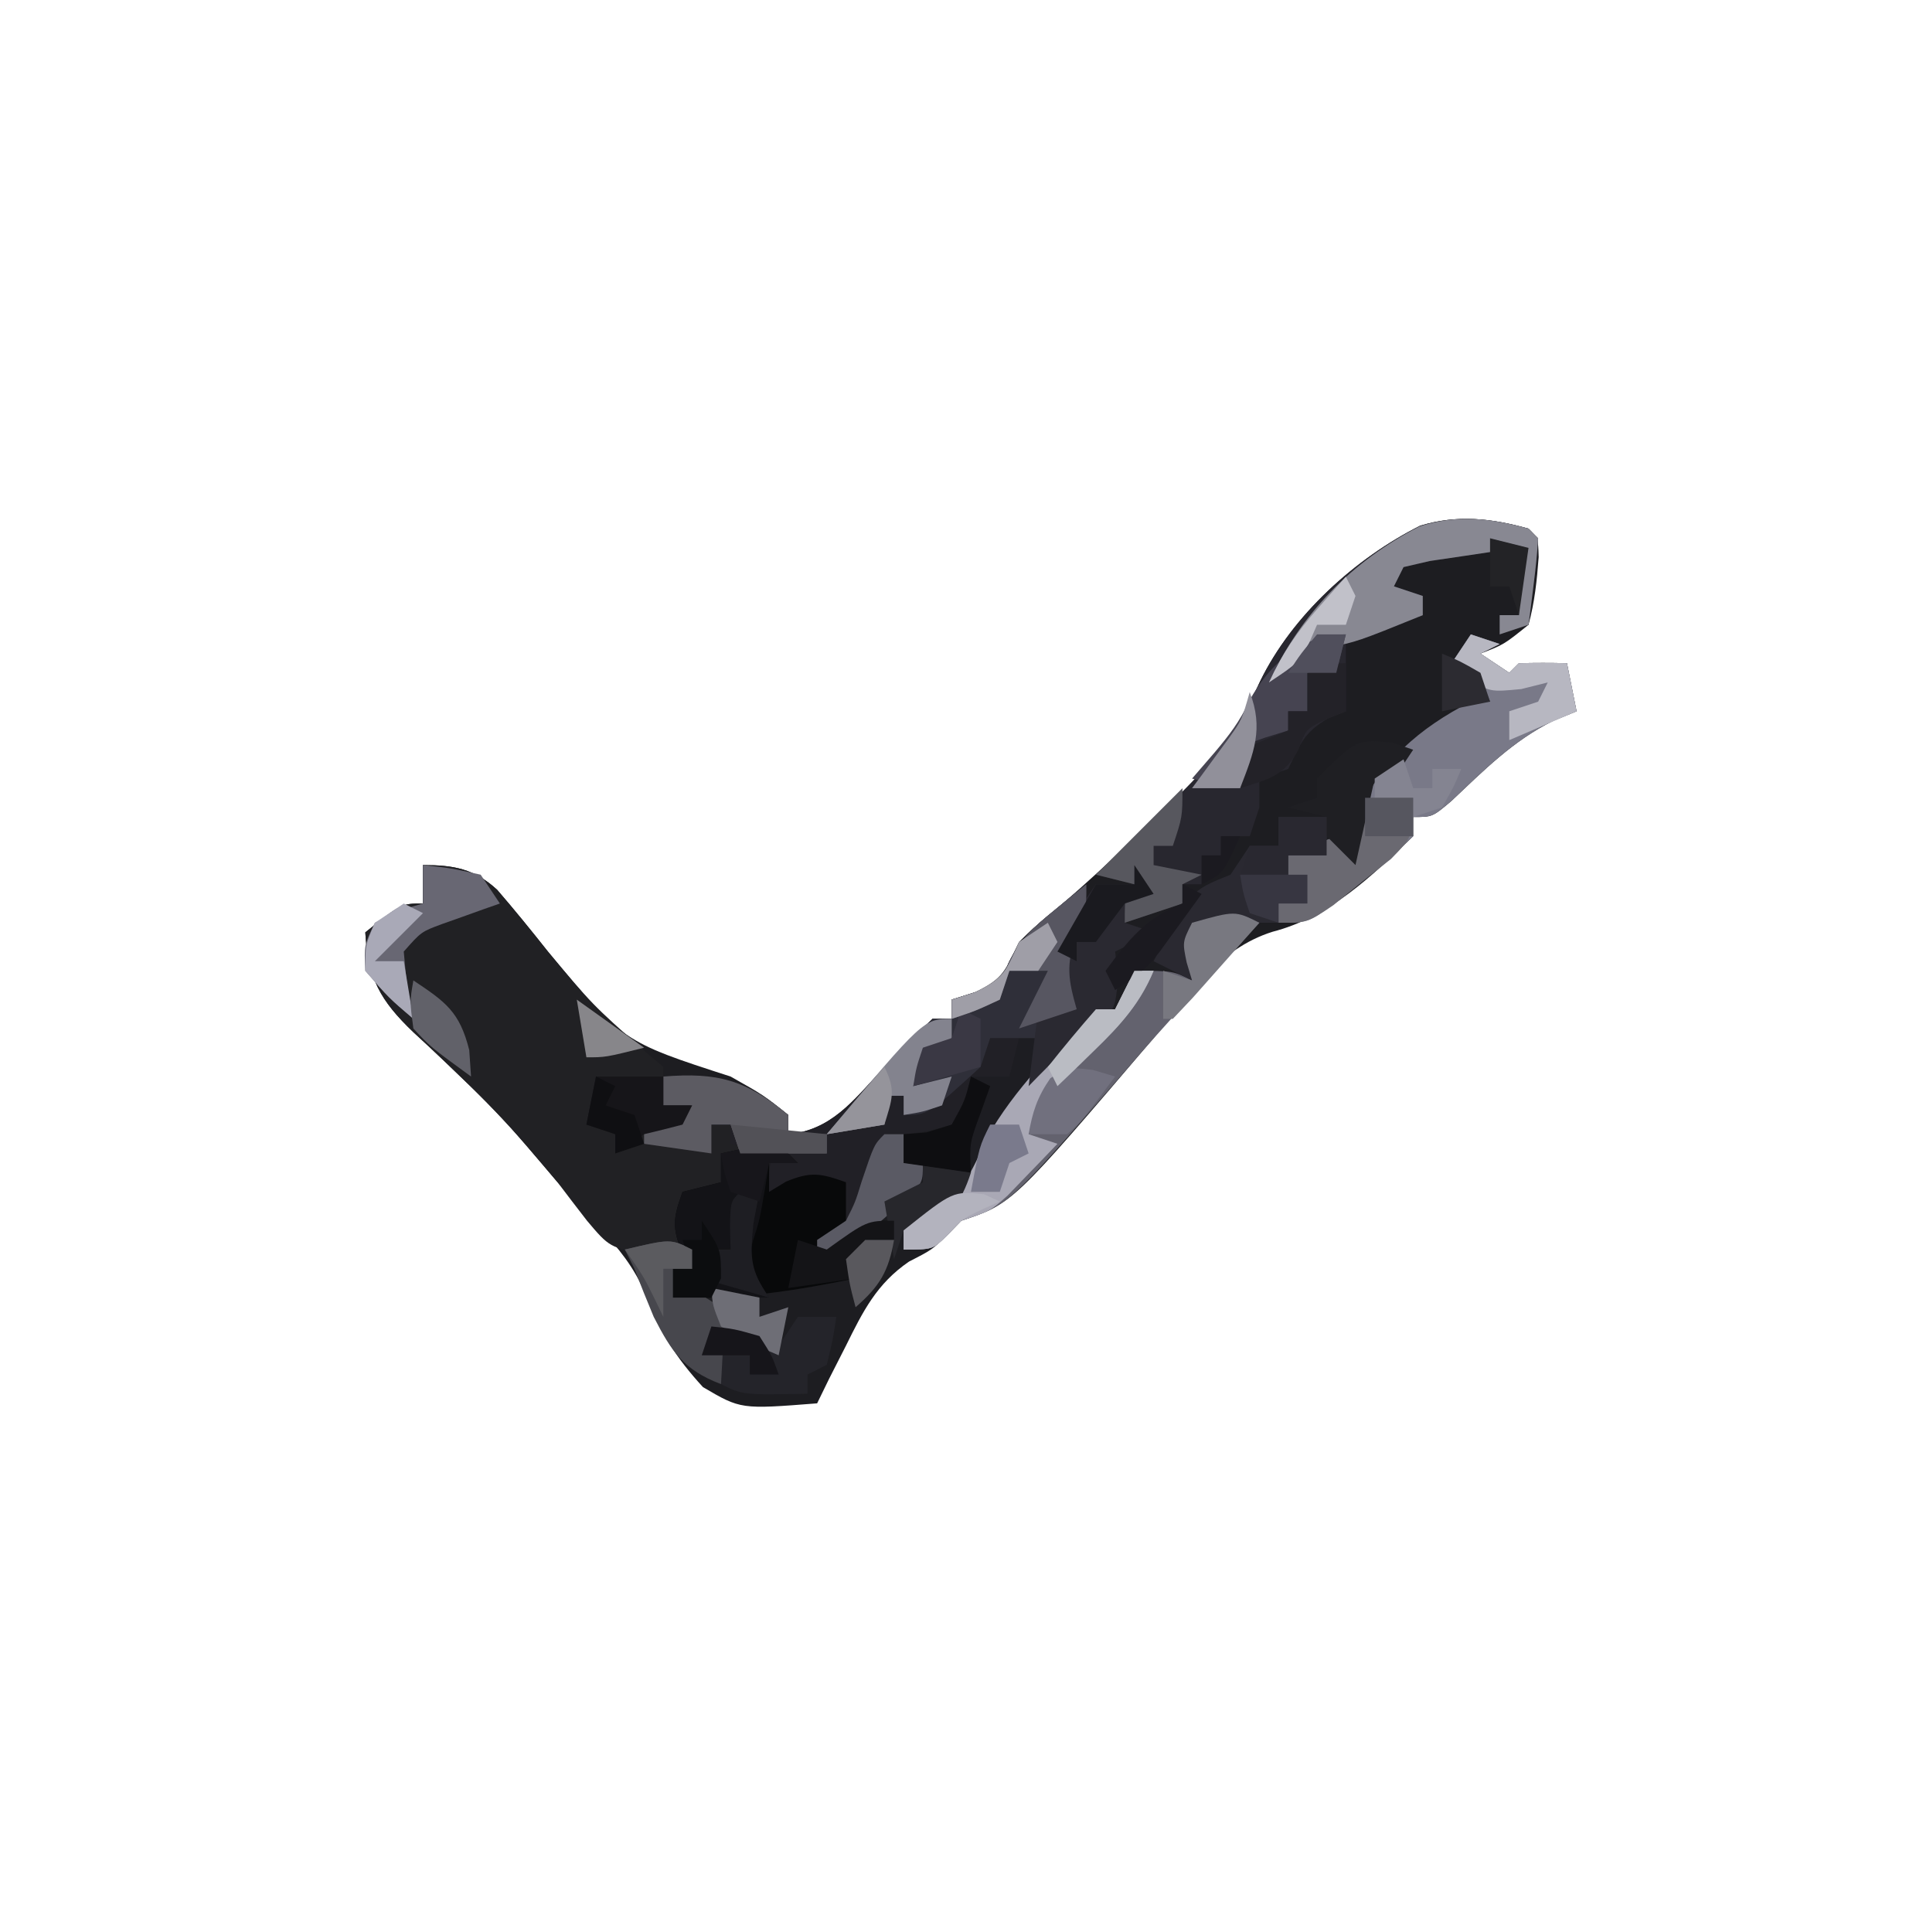
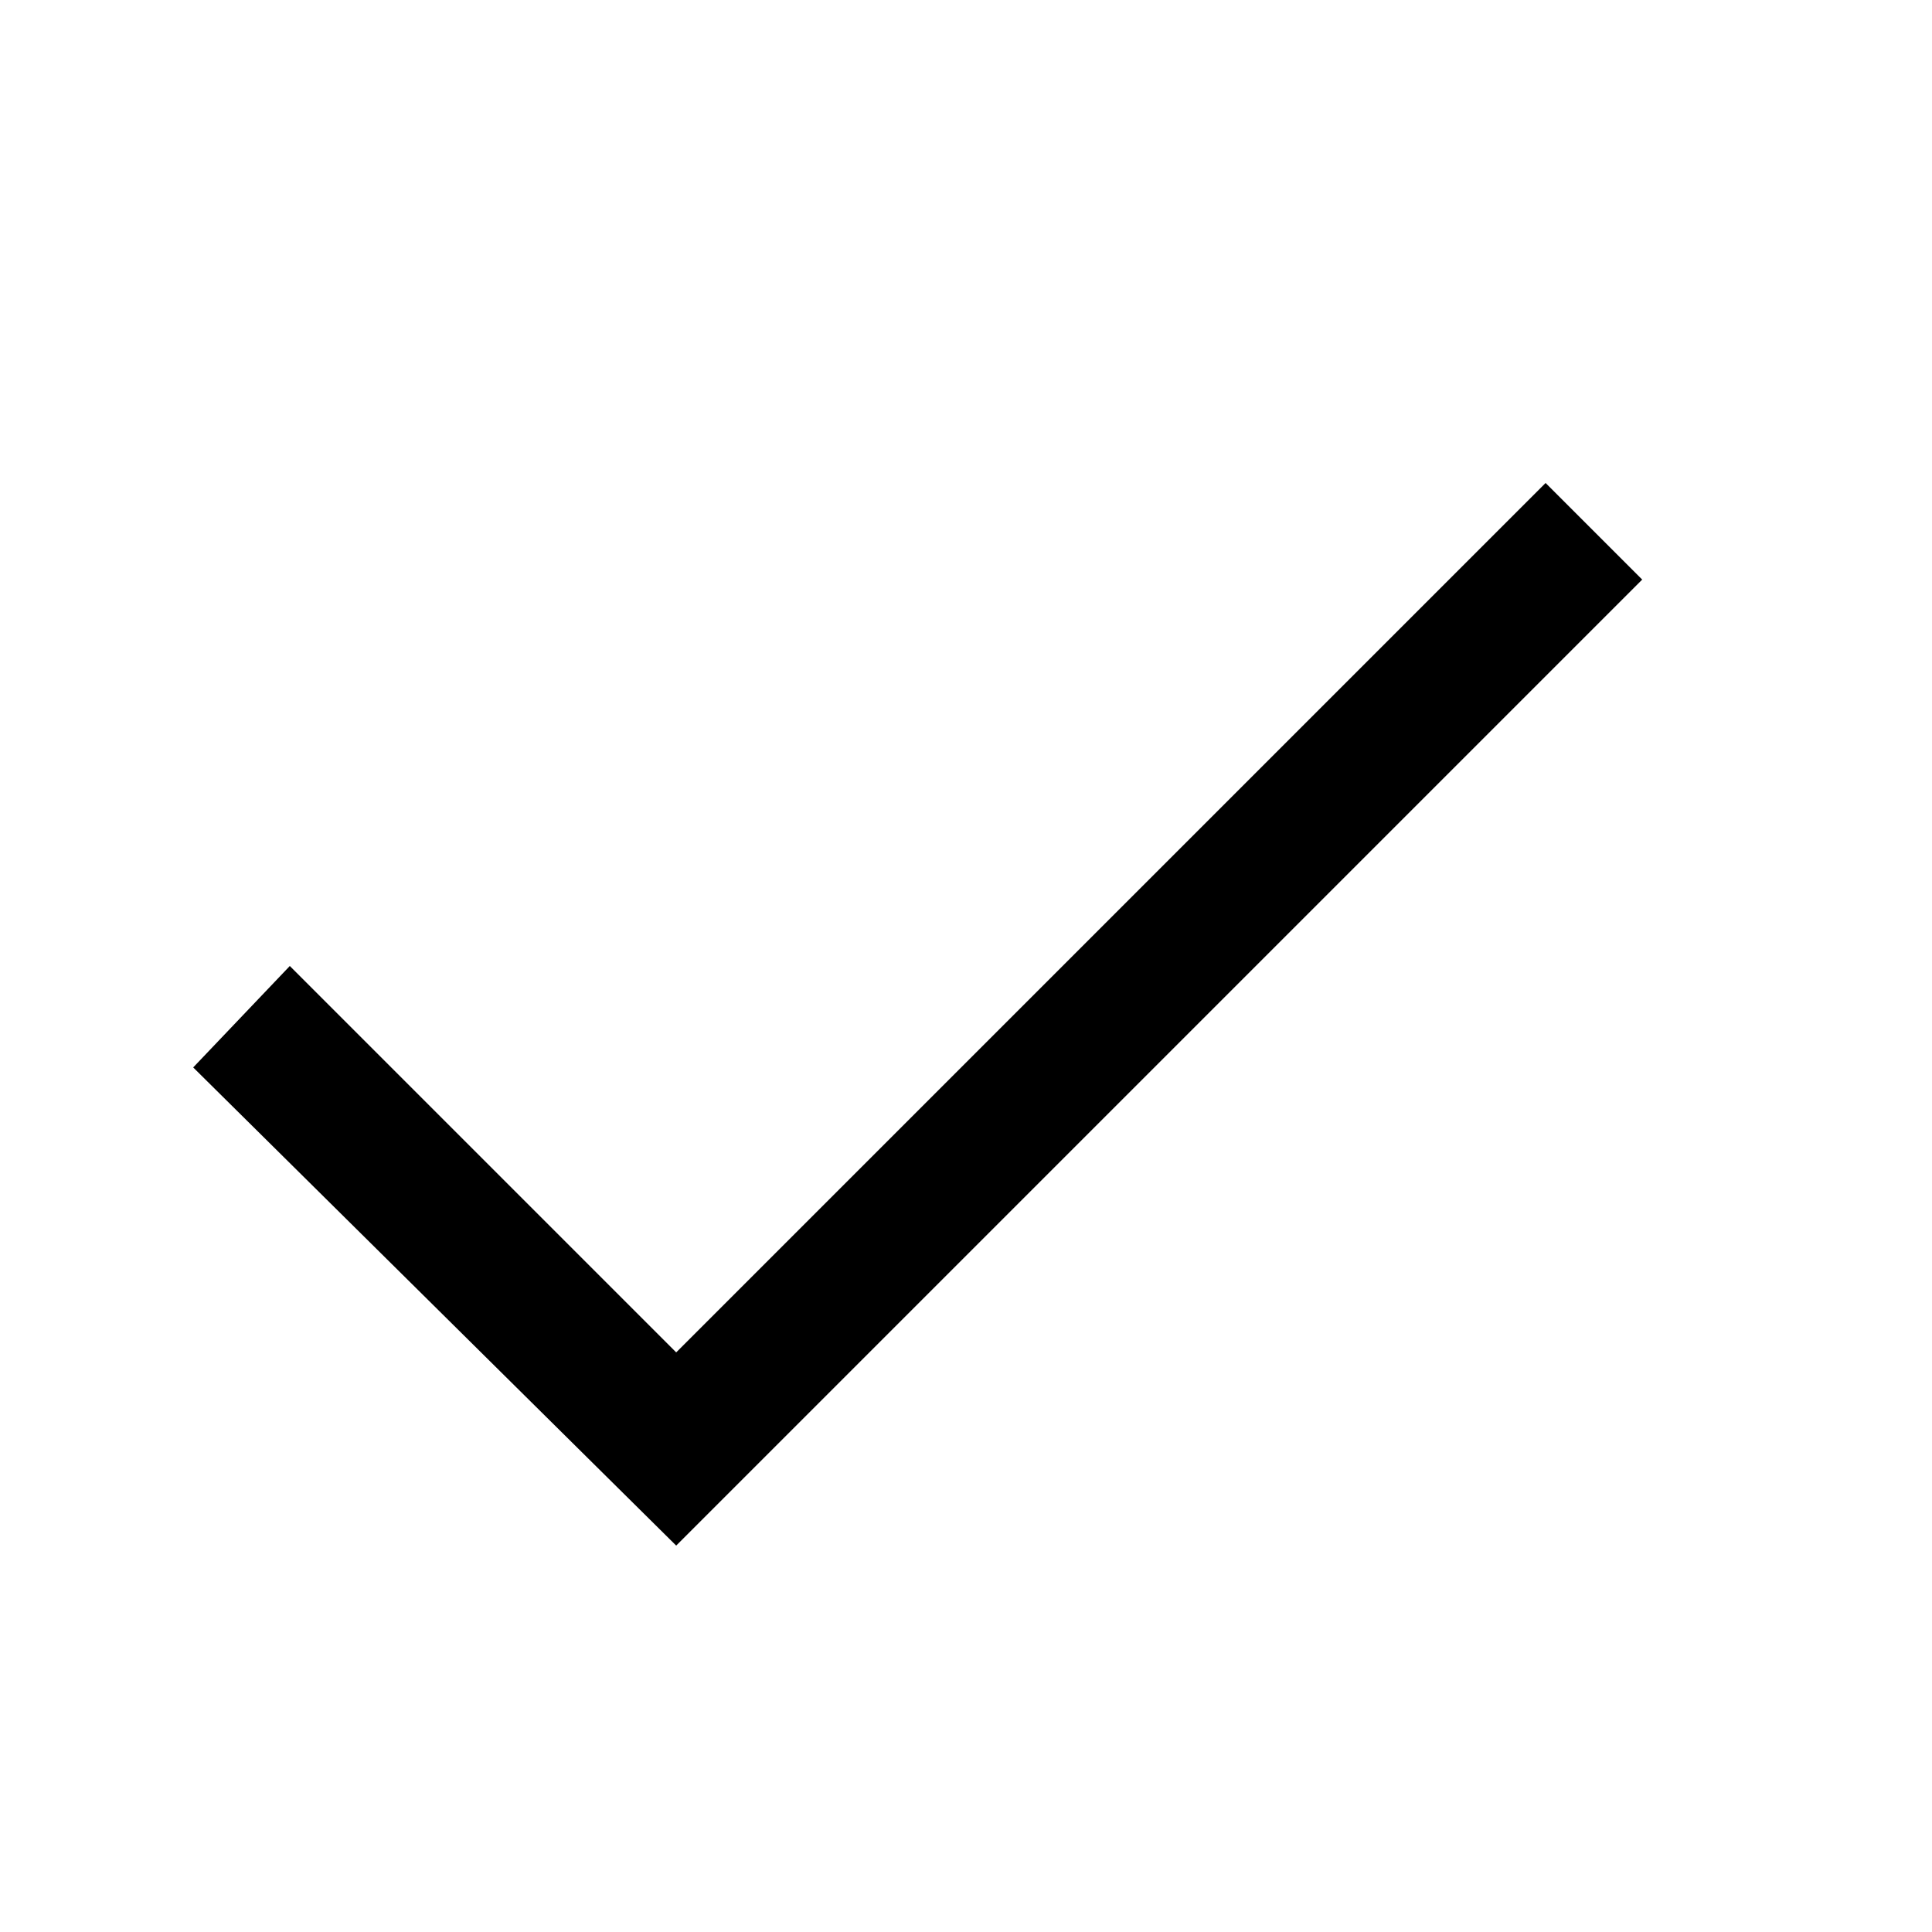
- <svg xmlns="http://www.w3.org/2000/svg" version="1.1" width="200" height="201">
-   <path d="M0 0 C1 1 1 1 1.055 2.961 C0.873 5.404 0.644 7.633 0 10 C-2.562 12.062 -2.562 12.062 -5 13 C-4.01 13.66 -3.02 14.32 -2 15 C-1.67 14.67 -1.34 14.34 -1 14 C0.666 13.959 2.334 13.957 4 14 C4.495 16.475 4.495 16.475 5 19 C4.196 19.33 3.391 19.66 2.562 20 C-1.588 22.031 -4.714 25.21 -8.047 28.355 C-10 30 -10 30 -12 30 C-12 30.66 -12 31.32 -12 32 C-16.332 36.199 -20.722 40.411 -26.625 41.938 C-32.29 43.721 -35.309 48.523 -39 53 C-53.677 70.226 -53.677 70.226 -59 72 C-59.454 72.454 -59.907 72.907 -60.375 73.375 C-62 75 -62 75 -64.438 76.25 C-67.798 78.545 -69.244 81.444 -71 85 C-71.578 86.134 -72.155 87.269 -72.75 88.438 C-73.369 89.706 -73.369 89.706 -74 91 C-81.939 91.623 -81.939 91.623 -85.875 89.312 C-88.64 86.304 -90.479 83.462 -91.852 79.609 C-93.111 76.747 -94.563 74.971 -96.688 72.688 C-97.408 71.904 -98.129 71.12 -98.871 70.312 C-99.574 69.549 -100.276 68.786 -101 68 C-102.087 66.732 -103.17 65.461 -104.25 64.188 C-106.415 61.675 -108.672 59.329 -111.07 57.043 C-111.614 56.52 -112.158 55.997 -112.718 55.458 C-113.801 54.423 -114.895 53.399 -116.001 52.387 C-119.447 49.088 -120.731 46.775 -121 42 C-117.25 39 -117.25 39 -115 39 C-115 37.68 -115 36.36 -115 35 C-111.801 35 -109.687 35.371 -107.289 37.566 C-105.469 39.67 -103.728 41.82 -102 44 C-94.255 53.361 -94.255 53.361 -83 57 C-79.562 58.938 -79.562 58.938 -77 61 C-77 61.66 -77 62.32 -77 63 C-72.561 62.59 -70.245 59.511 -67.375 56.438 C-65.619 54.573 -63.846 52.779 -62 51 C-61.34 51 -60.68 51 -60 51 C-60 50.34 -60 49.68 -60 49 C-59.216 48.752 -58.432 48.505 -57.625 48.25 C-54.513 46.768 -54.466 45.966 -53 43 C-51.547 41.57 -51.547 41.57 -49.75 40.125 C-45.595 36.589 -41.65 32.875 -37.75 29.062 C-37.148 28.49 -36.545 27.917 -35.925 27.327 C-32.322 23.773 -30.017 20.452 -27.913 15.859 C-24.554 9.019 -18.036 3.089 -11.281 -0.301 C-7.429 -1.482 -3.844 -1.081 0 0 Z " fill="#1D1D21" transform="translate(159,55)" />
-   <path d="M0 0 C3.199 0 5.313 0.371 7.711 2.566 C9.531 4.67 11.272 6.82 13 9 C17.598 14.503 17.598 14.503 22.938 19.25 C23.958 20.116 23.958 20.116 25 21 C25 22.32 25 23.64 25 25 C25.99 25 26.98 25 28 25 C27.67 25.66 27.34 26.32 27 27 C24.938 27.625 24.938 27.625 23 28 C24.98 28.33 26.96 28.66 29 29 C29.495 27.515 29.495 27.515 30 26 C31.32 26.33 32.64 26.66 34 27 C33.34 27 32.68 27 32 27 C32.495 27.99 32.495 27.99 33 29 C34.65 29 36.3 29 38 29 C38.495 29.99 38.495 29.99 39 31 C38.01 31 37.02 31 36 31 C36 31.99 36 32.98 36 34 C36.578 33.649 37.155 33.299 37.75 32.938 C40.358 31.851 41.394 32.069 44 33 C44 34.65 44 36.3 44 38 C43.01 38.33 42.02 38.66 41 39 C41.99 39 42.98 39 44 39 C44.66 38.34 45.32 37.68 46 37 C46.99 37 47.98 37 49 37 C49 37.66 49 38.32 49 39 C47.68 39.66 46.36 40.32 45 41 C45 41.66 45 42.32 45 43 C38.57 44.324 32.571 45.248 26 45 C26 44.01 26 43.02 26 42 C26.66 42 27.32 42 28 42 C27.34 41.34 26.68 40.68 26 40 C24.639 40.155 24.639 40.155 23.25 40.312 C19.573 39.959 19.315 39.675 17.062 37 C16.033 35.674 15.012 34.34 14 33 C12.972 31.759 11.93 30.531 10.875 29.312 C10.303 28.651 9.73 27.99 9.141 27.309 C7.445 25.479 5.725 23.754 3.922 22.035 C3.108 21.252 3.108 21.252 2.278 20.454 C1.196 19.42 0.103 18.398 -1 17.388 C-4.447 14.088 -5.731 11.776 -6 7 C-2.25 4 -2.25 4 0 4 C0 2.68 0 1.36 0 0 Z " fill="#212124" transform="translate(44,90)" />
-   <path d="M0 0 C0 3 0 3 -1.062 5.375 C-2.141 8.395 -1.868 9.962 -1 13 C-2.32 13 -3.64 13 -5 13 C-5 13.99 -5 14.98 -5 16 C-5.99 16.495 -5.99 16.495 -7 17 C-7.495 18.485 -7.495 18.485 -8 20 C-8.959 20.217 -8.959 20.217 -9.938 20.438 C-10.618 20.623 -11.299 20.809 -12 21 C-12.309 21.66 -12.619 22.32 -12.938 23 C-13.463 23.99 -13.463 23.99 -14 25 C-16.625 25.75 -16.625 25.75 -19 26 C-19 26.99 -19 27.98 -19 29 C-18.34 29 -17.68 29 -17 29 C-17 31 -17 31 -18.645 32.691 C-19.718 33.618 -19.718 33.618 -20.812 34.562 C-21.874 35.493 -21.874 35.493 -22.957 36.441 C-25 38 -25 38 -28 39 C-28 38.34 -28 37.68 -28 37 C-27.01 36.505 -27.01 36.505 -26 36 C-26 34.35 -26 32.7 -26 31 C-28.31 31.33 -30.62 31.66 -33 32 C-33 29 -33 29 -32 28 C-33.65 27.67 -35.3 27.34 -37 27 C-37 26.34 -37 25.68 -37 25 C-37.66 25 -38.32 25 -39 25 C-39 25.99 -39 26.98 -39 28 C-41.31 27.67 -43.62 27.34 -46 27 C-46 26.01 -46 25.02 -46 24 C-44.35 23.67 -42.7 23.34 -41 23 C-41.99 23 -42.98 23 -44 23 C-44 22.01 -44 21.02 -44 20 C-38.328 19.546 -35.402 20.349 -31 24 C-31 24.66 -31 25.32 -31 26 C-26.561 25.59 -24.245 22.511 -21.375 19.438 C-19.619 17.573 -17.846 15.779 -16 14 C-15.34 14 -14.68 14 -14 14 C-14 13.34 -14 12.68 -14 12 C-13.216 11.752 -12.432 11.505 -11.625 11.25 C-8.901 10.283 -8.901 10.283 -8.062 8.125 C-6.838 5.675 -5.487 4.471 -3.375 2.75 C-2.743 2.229 -2.112 1.708 -1.461 1.172 C-0.738 0.592 -0.738 0.592 0 0 Z " fill="#212026" transform="translate(113,92)" />
-   <path d="M0 0 C0.495 0.495 0.495 0.495 1 1 C0.911 2.525 0.755 4.047 0.562 5.562 C0.461 6.389 0.359 7.215 0.254 8.066 C0.17 8.704 0.086 9.343 0 10 C-0.99 10.33 -1.98 10.66 -3 11 C-3 10.34 -3 9.68 -3 9 C-2.34 9 -1.68 9 -1 9 C-1 6.69 -1 4.38 -1 2 C-2.981 2.281 -4.96 2.575 -6.938 2.875 C-8.04 3.037 -9.142 3.2 -10.277 3.367 C-11.176 3.576 -12.074 3.785 -13 4 C-13.33 4.66 -13.66 5.32 -14 6 C-12.515 6.495 -12.515 6.495 -11 7 C-11 7.66 -11 8.32 -11 9 C-13.652 10.075 -16.284 11.095 -19 12 C-19 14.31 -19 16.62 -19 19 C-19.619 19.247 -20.238 19.495 -20.875 19.75 C-23.387 21.228 -23.761 22.44 -25 25 C-25.99 25.33 -26.98 25.66 -28 26 C-28 26.99 -28 27.98 -28 29 C-28.33 29.99 -28.66 30.98 -29 32 C-29.99 32 -30.98 32 -32 32 C-32 32.66 -32 33.32 -32 34 C-32.66 34 -33.32 34 -34 34 C-34 34.99 -34 35.98 -34 37 C-34.66 37 -35.32 37 -36 37 C-36 37.66 -36 38.32 -36 39 C-37.98 39.66 -39.96 40.32 -42 41 C-42 38 -42 38 -41 37 C-42.32 36.67 -43.64 36.34 -45 36 C-44.597 35.618 -44.194 35.236 -43.778 34.842 C-41.925 33.072 -40.087 31.286 -38.25 29.5 C-37.616 28.899 -36.982 28.299 -36.328 27.68 C-32.566 23.996 -30.069 20.632 -27.895 15.843 C-24.575 9.007 -18.014 3.077 -11.281 -0.301 C-7.429 -1.482 -3.844 -1.081 0 0 Z " fill="#28272F" transform="translate(159,55)" />
-   <path d="M0 0 C-0.713 0.773 -1.426 1.547 -2.16 2.344 C-3.128 3.396 -4.095 4.448 -5.062 5.5 C-5.568 6.05 -6.074 6.601 -6.595 7.167 C-9.298 10.116 -11.961 13.086 -14.562 16.125 C-26.066 29.355 -26.066 29.355 -31 31 C-31.495 31.516 -31.99 32.031 -32.5 32.562 C-34 34 -34 34 -37 34 C-37 33.34 -37 32.68 -37 32 C-36.093 31.464 -35.185 30.927 -34.25 30.375 C-30.945 28.286 -29.914 25.938 -28.336 22.371 C-25.498 17.335 -21.177 12.959 -17 9 C-16.34 9 -15.68 9 -15 9 C-14.34 7.68 -13.68 6.36 -13 5 C-9 5 -9 5 -7 6 C-7.186 5.381 -7.371 4.763 -7.562 4.125 C-8 2 -8 2 -7 0 C-2.525 -1.262 -2.525 -1.262 0 0 Z " fill="#63626E" transform="translate(131,96)" />
-   <path d="M0 0 C0.66 0.66 1.32 1.32 2 2 C1.01 2 0.02 2 -1 2 C-1 2.99 -1 3.98 -1 5 C-0.422 4.649 0.155 4.299 0.75 3.938 C3.358 2.851 4.394 3.069 7 4 C7 5.65 7 7.3 7 9 C6.01 9.33 5.02 9.66 4 10 C4.99 10 5.98 10 7 10 C7.66 9.34 8.32 8.68 9 8 C9.99 8 10.98 8 12 8 C12 8.66 12 9.32 12 10 C10.02 10.99 10.02 10.99 8 12 C8 12.66 8 13.32 8 14 C1.57 15.324 -4.429 16.248 -11 16 C-11 15.01 -11 14.02 -11 13 C-10.34 13 -9.68 13 -9 13 C-9.351 12.422 -9.701 11.845 -10.062 11.25 C-11.149 8.642 -10.931 7.606 -10 5 C-8.68 4.67 -7.36 4.34 -6 4 C-6 3.01 -6 2.02 -6 1 C-3.125 0.375 -3.125 0.375 0 0 Z " fill="#08090A" transform="translate(81,119)" />
-   <path d="M0 0 C0.99 0.33 1.98 0.66 3 1 C2.01 1.495 2.01 1.495 1 2 C1.99 2.66 2.98 3.32 4 4 C4.33 3.67 4.66 3.34 5 3 C6.666 2.959 8.334 2.957 10 3 C10.33 4.65 10.66 6.3 11 8 C10.196 8.33 9.391 8.66 8.562 9 C4.412 11.031 1.286 14.21 -2.047 17.355 C-4 19 -4 19 -6 19 C-6 19.66 -6 20.32 -6 21 C-7.71 22.609 -9.494 24.139 -11.312 25.625 C-12.299 26.442 -13.285 27.26 -14.301 28.102 C-17 30 -17 30 -20 30 C-20 29.34 -20 28.68 -20 28 C-19.01 28 -18.02 28 -17 28 C-17.66 27.67 -18.32 27.34 -19 27 C-19 25.68 -19 24.36 -19 23 C-17.35 22.34 -15.7 21.68 -14 21 C-13.67 21.33 -13.34 21.66 -13 22 C-12.608 20.948 -12.216 19.896 -11.812 18.812 C-9.408 13.225 -5.367 9.756 0 7 C0.66 7 1.32 7 2 7 C1.041 4.669 1.041 4.669 -2 3 C-1.34 2.01 -0.68 1.02 0 0 Z " fill="#797988" transform="translate(153,66)" />
-   <path d="M0 0 C0.66 0.99 1.32 1.98 2 3 C1.01 3 0.02 3 -1 3 C-1 3.99 -1 4.98 -1 6 C-0.01 6.33 0.98 6.66 2 7 C0.02 7.99 0.02 7.99 -2 9 C-1.897 9.908 -1.794 10.815 -1.688 11.75 C-2 15 -2 15 -4.262 16.898 C-5.617 17.939 -5.617 17.939 -7 19 C-11.486 23.979 -15.062 28.977 -18 35 C-21.3 38 -21.3 38 -24 38 C-24.33 38.99 -24.66 39.98 -25 41 C-25.33 39.02 -25.66 37.04 -26 35 C-24.68 34.34 -23.36 33.68 -22 33 C-22 32.34 -22 31.68 -22 31 C-22.66 31 -23.32 31 -24 31 C-24 30.01 -24 29.02 -24 28 C-23.216 27.938 -22.433 27.876 -21.625 27.812 C-20.759 27.544 -19.892 27.276 -19 27 C-17.625 24.524 -17.625 24.524 -17 22 C-15.68 22 -14.36 22 -13 22 C-12.67 20.68 -12.34 19.36 -12 18 C-11.34 18 -10.68 18 -10 18 C-10 17.01 -10 16.02 -10 15 C-8.68 15 -7.36 15 -6 15 C-6.412 14.154 -6.825 13.309 -7.25 12.438 C-8.067 8.692 -7.941 8.242 -6.125 5.125 C-5.424 4.094 -4.723 3.062 -4 2 C-2.68 2 -1.36 2 0 2 C0 1.34 0 0.68 0 0 Z " fill="#1D1D22" transform="translate(118,90)" />
-   <path d="M0 0 C0 3 0 3 -1.062 5.375 C-2.141 8.395 -1.868 9.962 -1 13 C-2.32 13 -3.64 13 -5 13 C-5 13.99 -5 14.98 -5 16 C-6.65 16 -8.3 16 -10 16 C-10.33 16.99 -10.66 17.98 -11 19 C-16.465 24 -16.465 24 -19 24 C-19 23.34 -19 22.68 -19 22 C-19.66 22 -20.32 22 -21 22 C-21 22.99 -21 23.98 -21 25 C-22.98 25.33 -24.96 25.66 -27 26 C-23.499 21.826 -20.02 17.685 -16 14 C-15.34 14 -14.68 14 -14 14 C-14 13.34 -14 12.68 -14 12 C-13.216 11.752 -12.432 11.505 -11.625 11.25 C-8.901 10.283 -8.901 10.283 -8.062 8.125 C-6.838 5.675 -5.487 4.471 -3.375 2.75 C-2.743 2.229 -2.112 1.708 -1.461 1.172 C-0.738 0.592 -0.738 0.592 0 0 Z " fill="#2F2F39" transform="translate(113,92)" />
-   <path d="M0 0 C0.33 0.33 0.66 0.66 1 1 C0.911 2.525 0.755 4.047 0.562 5.562 C0.461 6.389 0.359 7.215 0.254 8.066 C0.17 8.704 0.086 9.343 0 10 C-0.99 10.33 -1.98 10.66 -3 11 C-3 10.34 -3 9.68 -3 9 C-2.34 9 -1.68 9 -1 9 C-1 6.69 -1 4.38 -1 2 C-2.981 2.281 -4.96 2.575 -6.938 2.875 C-8.04 3.037 -9.142 3.2 -10.277 3.367 C-11.625 3.68 -11.625 3.68 -13 4 C-13.33 4.66 -13.66 5.32 -14 6 C-13.01 6.33 -12.02 6.66 -11 7 C-11 7.66 -11 8.32 -11 9 C-17.852 11.778 -17.852 11.778 -20.938 12.375 C-23.416 13.126 -25.012 14.367 -27 16 C-23.706 8.855 -18.34 3.36 -11.352 -0.23 C-7.47 -1.501 -3.893 -1.095 0 0 Z " fill="#888892" transform="translate(159,55)" />
-   <path d="M0 0 C0.66 0.66 1.32 1.32 2 2 C1.01 2 0.02 2 -1 2 C-1.144 2.908 -1.289 3.815 -1.438 4.75 C-2 8 -2 8 -2.688 10.125 C-3.264 12.452 -3.264 12.452 -1 16 C-4.3 16 -7.6 16 -11 16 C-11 15.01 -11 14.02 -11 13 C-10.34 13 -9.68 13 -9 13 C-9.351 12.422 -9.701 11.845 -10.062 11.25 C-11.149 8.642 -10.931 7.606 -10 5 C-8.68 4.67 -7.36 4.34 -6 4 C-6 3.01 -6 2.02 -6 1 C-3.125 0.375 -3.125 0.375 0 0 Z " fill="#131317" transform="translate(81,119)" />
-   <path d="M0 0 C0.66 0 1.32 0 2 0 C0.428 3.871 -2.066 6.204 -5.062 9.062 C-8.83 12.517 -8.83 12.517 -11 17 C-10.01 17.33 -9.02 17.66 -8 18 C-9.098 19.152 -10.203 20.296 -11.312 21.438 C-11.927 22.076 -12.542 22.714 -13.176 23.371 C-15 25 -15 25 -18 26 C-18.495 26.516 -18.99 27.031 -19.5 27.562 C-21 29 -21 29 -24 29 C-24 28.34 -24 27.68 -24 27 C-23.093 26.464 -22.185 25.927 -21.25 25.375 C-17.945 23.286 -16.914 20.938 -15.336 17.371 C-12.498 12.335 -8.177 7.959 -4 4 C-3.34 4 -2.68 4 -2 4 C-1.34 2.68 -0.68 1.36 0 0 Z " fill="#A9A8B5" transform="translate(118,101)" />
-   <path d="M0 0 C0.66 0.99 1.32 1.98 2 3 C1.01 3 0.02 3 -1 3 C-1 3.99 -1 4.98 -1 6 C-0.01 6.33 0.98 6.66 2 7 C0.02 7.99 0.02 7.99 -2 9 C-1.897 9.908 -1.794 10.815 -1.688 11.75 C-2 15 -2 15 -4.25 17.125 C-5.157 17.744 -6.065 18.363 -7 19 C-8.351 20.315 -9.691 21.643 -11 23 C-10.67 20.36 -10.34 17.72 -10 15 C-8.68 15 -7.36 15 -6 15 C-6.412 14.154 -6.825 13.309 -7.25 12.438 C-8.067 8.692 -7.941 8.242 -6.125 5.125 C-5.424 4.094 -4.723 3.062 -4 2 C-2.68 2 -1.36 2 0 2 C0 1.34 0 0.68 0 0 Z " fill="#2A2931" transform="translate(118,90)" />
-   <path d="M0 0 C1.65 0 3.3 0 5 0 C5 1.32 5 2.64 5 4 C3.68 4 2.36 4 1 4 C1.66 4.66 2.32 5.32 3 6 C3 6.99 3 7.98 3 9 C2.01 9 1.02 9 0 9 C0 9.66 0 10.32 0 11 C-2.97 11 -5.94 11 -9 11 C-9 12.98 -9 14.96 -9 17 C-10.32 16.34 -11.64 15.68 -13 15 C-9.206 7.682 -9.206 7.682 -5 6 C-4.34 5.01 -3.68 4.02 -3 3 C-2.01 3 -1.02 3 0 3 C0 2.01 0 1.02 0 0 Z " fill="#2A2931" transform="translate(133,85)" />
-   <path d="M0 0 C5.672 -0.454 8.598 0.349 13 4 C13 4.66 13 5.32 13 6 C14.32 6 15.64 6 17 6 C17 6.66 17 7.32 17 8 C14.03 8 11.06 8 8 8 C7.67 7.01 7.34 6.02 7 5 C6.34 5 5.68 5 5 5 C5 5.99 5 6.98 5 8 C2.69 7.67 0.38 7.34 -2 7 C-2 6.01 -2 5.02 -2 4 C-0.35 3.67 1.3 3.34 3 3 C2.01 3 1.02 3 0 3 C0 2.01 0 1.02 0 0 Z " fill="#5C5B62" transform="translate(69,112)" />
-   <path d="M0 0 C2.875 0.312 2.875 0.312 6 1 C6.66 1.99 7.32 2.98 8 4 C7.169 4.29 7.169 4.29 6.32 4.586 C5.596 4.846 4.871 5.107 4.125 5.375 C3.406 5.63 2.686 5.885 1.945 6.148 C-0.182 6.939 -0.182 6.939 -2 9 C-1.677 12.597 -1.677 12.597 -1 16 C-3.562 13.812 -3.562 13.812 -6 11 C-6.125 8.312 -6.125 8.312 -5 6 C-2.438 4.688 -2.438 4.688 0 4 C0 2.68 0 1.36 0 0 Z " fill="#686773" transform="translate(44,90)" />
-   <path d="M0 0 C1.65 0 3.3 0 5 0 C5 4 5 4 2.699 6.359 C1.705 7.148 0.711 7.937 -0.312 8.75 C-1.792 9.949 -1.792 9.949 -3.301 11.172 C-6 13 -6 13 -9 13 C-9 12.34 -9 11.68 -9 11 C-8.01 11 -7.02 11 -6 11 C-6.66 10.67 -7.32 10.34 -8 10 C-8 8.68 -8 7.36 -8 6 C-6.35 5.34 -4.7 4.68 -3 4 C-2.67 4.33 -2.34 4.66 -2 5 C-1.34 3.35 -0.68 1.7 0 0 Z " fill="#6A6971" transform="translate(142,83)" />
-   <path d="M0 0 C1.32 0 2.64 0 4 0 C3.625 2.438 3.625 2.438 3 5 C2.01 5.495 2.01 5.495 1 6 C1 6.66 1 7.32 1 8 C-5.75 8.125 -5.75 8.125 -8 7 C-8 6.01 -8 5.02 -8 4 C-8.66 3.67 -9.32 3.34 -10 3 C-9.67 2.34 -9.34 1.68 -9 1 C-4.25 1.875 -4.25 1.875 -2 3 C-1.34 2.01 -0.68 1.02 0 0 Z " fill="#24242A" transform="translate(83,137)" />
-   <path d="M0 0 C-0.33 1.32 -0.66 2.64 -1 4 C-1.99 4 -2.98 4 -4 4 C-4 5.32 -4 6.64 -4 8 C-4.66 8 -5.32 8 -6 8 C-6 8.66 -6 9.32 -6 10 C-6.804 10.248 -7.609 10.495 -8.438 10.75 C-11.171 11.722 -11.171 11.722 -11.812 14.125 C-11.874 14.744 -11.936 15.363 -12 16 C-13.32 15.67 -14.64 15.34 -16 15 C-15.216 14.092 -14.432 13.185 -13.625 12.25 C-12.131 10.473 -11.027 9.059 -10.062 6.938 C-7.928 3.046 -4.529 0 0 0 Z " fill="#464451" transform="translate(140,66)" />
-   <path d="M0 0 C0 0.66 0 1.32 0 2 C-0.66 2 -1.32 2 -2 2 C0.033 4.163 0.033 4.163 3 6 C3.408 8.712 3.133 11.244 3 14 C-0.863 12.535 -2.143 10.63 -4 7 C-4.693 5.344 -5.365 3.679 -6 2 C-6.33 1.34 -6.66 0.68 -7 0 C-2.25 -1.125 -2.25 -1.125 0 0 Z " fill="#47474D" transform="translate(72,130)" />
-   <path d="M0 0 C0 3 0 3 -1.062 5.375 C-2.141 8.395 -1.868 9.962 -1 13 C-2.98 13.66 -4.96 14.32 -7 15 C-6 13 -5 11 -4 9 C-5.32 9 -6.64 9 -8 9 C-8.33 9.99 -8.66 10.98 -9 12 C-11.562 13.188 -11.562 13.188 -14 14 C-14 13.34 -14 12.68 -14 12 C-13.216 11.752 -12.432 11.505 -11.625 11.25 C-8.901 10.283 -8.901 10.283 -8.062 8.125 C-6.838 5.675 -5.487 4.471 -3.375 2.75 C-2.743 2.229 -2.112 1.708 -1.461 1.172 C-0.738 0.592 -0.738 0.592 0 0 Z " fill="#575661" transform="translate(113,92)" />
-   <path d="M0 0 C1.083 0.371 1.083 0.371 2.188 0.75 C1.198 2.235 1.198 2.235 0.188 3.75 C-0.472 3.75 -1.133 3.75 -1.812 3.75 C-2.473 6.72 -3.132 9.69 -3.812 12.75 C-4.803 11.76 -5.793 10.77 -6.812 9.75 C-6.812 9.09 -6.812 8.43 -6.812 7.75 C-8.133 7.42 -9.453 7.09 -10.812 6.75 C-9.822 6.42 -8.832 6.09 -7.812 5.75 C-7.812 5.09 -7.812 4.43 -7.812 3.75 C-3.731 -0.332 -3.731 -0.332 0 0 Z " fill="#1F1F23" transform="translate(144.8125,77.25)" />
-   <path d="M0 0 C0 3 0 3 -1 6 C-1.66 6 -2.32 6 -3 6 C-3 6.66 -3 7.32 -3 8 C-1.35 8.33 0.3 8.66 2 9 C1.01 9.495 1.01 9.495 0 10 C0 10.66 0 11.32 0 12 C-1.98 12.66 -3.96 13.32 -6 14 C-6 11 -6 11 -5 10 C-6.32 9.67 -7.64 9.34 -9 9 C-6.03 6.03 -3.06 3.06 0 0 Z " fill="#57575E" transform="translate(123,82)" />
-   <path d="M0 0 C0 0.66 0 1.32 0 2 C-0.99 2.66 -1.98 3.32 -3 4 C-3.33 4.99 -3.66 5.98 -4 7 C-2.68 6.67 -1.36 6.34 0 6 C-0.33 6.99 -0.66 7.98 -1 9 C-3.062 9.688 -3.062 9.688 -5 10 C-5 9.34 -5 8.68 -5 8 C-5.66 8 -6.32 8 -7 8 C-7 8.99 -7 9.98 -7 11 C-8.98 11.33 -10.96 11.66 -13 12 C-2.937 0 -2.937 0 0 0 Z " fill="#83838E" transform="translate(99,106)" />
-   <path d="M0 0 C2.31 0 4.62 0 7 0 C7 0.99 7 1.98 7 3 C7.99 3 8.98 3 10 3 C9.67 3.66 9.34 4.32 9 5 C7.672 5.354 6.338 5.685 5 6 C4.01 6.66 3.02 7.32 2 8 C2 7.34 2 6.68 2 6 C1.01 5.67 0.02 5.34 -1 5 C-0.67 3.35 -0.34 1.7 0 0 Z " fill="#161519" transform="translate(62,112)" />
-   <path d="M0 0 C0 1.65 0 3.3 0 5 C-0.619 5.247 -1.238 5.495 -1.875 5.75 C-4.143 6.815 -4.143 6.815 -4.938 9 C-6.398 11.75 -8.113 12.088 -11 13 C-11 11.68 -11 10.36 -11 9 C-9.35 8.34 -7.7 7.68 -6 7 C-6 6.34 -6 5.68 -6 5 C-5.34 5 -4.68 5 -4 5 C-4 3.68 -4 2.36 -4 1 C-1 0 -1 0 0 0 Z " fill="#232228" transform="translate(140,69)" />
-   <path d="M0 0 C0.99 0.33 1.98 0.66 3 1 C2.01 1.495 2.01 1.495 1 2 C1.99 2.66 2.98 3.32 4 4 C4.33 3.67 4.66 3.34 5 3 C6.666 2.959 8.334 2.957 10 3 C10.33 4.65 10.66 6.3 11 8 C7.535 9.485 7.535 9.485 4 11 C4 10.01 4 9.02 4 8 C4.99 7.67 5.98 7.34 7 7 C7.33 6.34 7.66 5.68 8 5 C7.093 5.227 6.185 5.454 5.25 5.688 C2 6 2 6 -0.375 4.562 C-0.911 4.047 -1.448 3.531 -2 3 C-1.34 2.01 -0.68 1.02 0 0 Z " fill="#B7B7C1" transform="translate(153,66)" />
-   <path d="M0 0 C0.66 0 1.32 0 2 0 C2 0.99 2 1.98 2 3 C2.66 3 3.32 3 4 3 C4 5 4 5 2.355 6.691 C1.64 7.309 0.925 7.926 0.188 8.562 C-0.874 9.493 -0.874 9.493 -1.957 10.441 C-4 12 -4 12 -7 13 C-7 12.34 -7 11.68 -7 11 C-6.01 10.34 -5.02 9.68 -4 9 C-3.034 7.084 -3.034 7.084 -2.375 4.938 C-1.076 1.076 -1.076 1.076 0 0 Z " fill="#5A5A64" transform="translate(92,118)" />
-   <path d="M0 0 C0.66 0 1.32 0 2 0 C0.25 3.875 0.25 3.875 -2 5 C-2 4.01 -2 3.02 -2 2 C-1.34 2 -0.68 2 0 2 C0 1.34 0 0.68 0 0 Z M-4 5 C-3.34 5.33 -2.68 5.66 -2 6 C-2.931 7.296 -3.87 8.587 -4.812 9.875 C-5.335 10.594 -5.857 11.314 -6.395 12.055 C-8 14 -8 14 -11 16 C-11.33 15.34 -11.66 14.68 -12 14 C-9.61 10.757 -7.795 8.491 -4 7 C-4 6.34 -4 5.68 -4 5 Z " fill="#1B1A20" transform="translate(127,87)" />
-   <path d="M0 0 C1.65 0.33 3.3 0.66 5 1 C3.863 4.412 2.957 5.119 0 7 C-0.66 7 -1.32 7 -2 7 C-2.33 7.99 -2.66 8.98 -3 10 C-3.33 8.02 -3.66 6.04 -4 4 C-2.68 3.34 -1.36 2.68 0 2 C0 1.34 0 0.68 0 0 Z " fill="#27272C" transform="translate(96,121)" />
-   <path d="M0 0 C0.66 0.33 1.32 0.66 2 1 C1.67 1.928 1.34 2.856 1 3.812 C-0.15 6.92 -0.15 6.92 0 10 C-2.31 9.67 -4.62 9.34 -7 9 C-7 8.01 -7 7.02 -7 6 C-6.216 5.938 -5.433 5.876 -4.625 5.812 C-3.759 5.544 -2.893 5.276 -2 5 C-0.625 2.524 -0.625 2.524 0 0 Z " fill="#0E0E11" transform="translate(101,112)" />
-   <path d="M0 0 C-1.476 1.67 -2.956 3.336 -4.438 5 C-5.261 5.928 -6.085 6.856 -6.934 7.812 C-7.616 8.534 -8.297 9.256 -9 10 C-9.33 10 -9.66 10 -10 10 C-10 8.35 -10 6.7 -10 5 C-9.01 5.33 -8.02 5.66 -7 6 C-7.186 5.381 -7.371 4.763 -7.562 4.125 C-8 2 -8 2 -7 0 C-2.525 -1.262 -2.525 -1.262 0 0 Z " fill="#787880" transform="translate(131,96)" />
-   <path d="M0 0 C0 0.66 0 1.32 0 2 C-1.98 2.99 -1.98 2.99 -4 4 C-4 4.66 -4 5.32 -4 6 C-6.31 6.33 -8.62 6.66 -11 7 C-10.67 5.35 -10.34 3.7 -10 2 C-9.01 2.33 -8.02 2.66 -7 3 C-2.826 0 -2.826 0 0 0 Z " fill="#141417" transform="translate(93,127)" />
-   <path d="M0 0 C0.66 0 1.32 0 2 0 C1.794 1.073 1.587 2.145 1.375 3.25 C1.012 6.876 1.016 8.083 3 11 C0.69 10.34 -1.62 9.68 -4 9 C-4 8.01 -4 7.02 -4 6 C-3.01 6 -2.02 6 -1 6 C-1.021 5.196 -1.041 4.391 -1.062 3.562 C-1 1 -1 1 0 0 Z " fill="#1E1E23" transform="translate(77,124)" />
-   <path d="M0 0 C1.145 0.34 1.145 0.34 2.312 0.688 C-1.203 5.375 -1.203 5.375 -2.688 6.688 C-4.008 6.688 -5.327 6.688 -6.688 6.688 C-6.288 4.368 -5.782 2.824 -4.438 0.875 C-2.688 -0.312 -2.688 -0.312 0 0 Z " fill="#71707E" transform="translate(113.6875,111.3125)" />
-   <path d="M0 0 C1.65 0 3.3 0 5 0 C5 1.32 5 2.64 5 4 C3.68 4 2.36 4 1 4 C1 4.66 1 5.32 1 6 C-0.65 6 -2.3 6 -4 6 C-3.67 5.01 -3.34 4.02 -3 3 C-2.01 3 -1.02 3 0 3 C0 2.01 0 1.02 0 0 Z " fill="#292830" transform="translate(133,85)" />
-   <path d="M0 0 C2.475 0.495 2.475 0.495 5 1 C5 1.66 5 2.32 5 3 C5.99 2.67 6.98 2.34 8 2 C7.67 3.65 7.34 5.3 7 7 C4.062 5.75 4.062 5.75 1 4 C0.125 1.812 0.125 1.812 0 0 Z " fill="#6E6E76" transform="translate(74,134)" />
-   <path d="M0 0 C0.66 0 1.32 0 2 0 C0.523 3.452 -1.438 5.65 -4.125 8.25 C-4.849 8.956 -5.574 9.663 -6.32 10.391 C-6.875 10.922 -7.429 11.453 -8 12 C-8.33 11.34 -8.66 10.68 -9 10 C-7.384 7.959 -5.714 5.959 -4 4 C-3.34 4 -2.68 4 -2 4 C-1.34 2.68 -0.68 1.36 0 0 Z " fill="#BABCC3" transform="translate(118,101)" />
-   <path d="M0 0 C0.66 0.33 1.32 0.66 2 1 C2 2.65 2 4.3 2 6 C-0.31 6.66 -2.62 7.32 -5 8 C-4.688 6.062 -4.688 6.062 -4 4 C-3.01 3.67 -2.02 3.34 -1 3 C-0.67 2.01 -0.34 1.02 0 0 Z " fill="#3A3844" transform="translate(100,105)" />
-   <path d="M0 0 C0.66 0.33 1.32 0.66 2 1 C0.35 2.65 -1.3 4.3 -3 6 C-2.01 6 -1.02 6 0 6 C0.33 7.98 0.66 9.96 1 12 C-1.562 9.812 -1.562 9.812 -4 7 C-4 4.312 -4 4.312 -3 2 C-2.01 1.34 -1.02 0.68 0 0 Z " fill="#A9A9B7" transform="translate(42,94)" />
-   <path d="M0 0 C0.66 0.99 1.32 1.98 2 3 C1.01 3.33 0.02 3.66 -1 4 C-2.006 5.328 -3.007 6.662 -4 8 C-4.66 8 -5.32 8 -6 8 C-6 8.66 -6 9.32 -6 10 C-6.66 9.67 -7.32 9.34 -8 9 C-6.68 6.69 -5.36 4.38 -4 2 C-2.68 2 -1.36 2 0 2 C0 1.34 0 0.68 0 0 Z " fill="#1A1A1F" transform="translate(118,90)" />
-   <path d="M0 0 C3.351 2.234 4.816 3.262 5.812 7.25 C5.874 8.158 5.936 9.065 6 10 C1.772 6.917 1.772 6.917 0 5 C-0.375 2.188 -0.375 2.188 0 0 Z " fill="#616169" transform="translate(43,102)" />
-   <path d="M0 0 C0.33 0.99 0.66 1.98 1 3 C1.66 3 2.32 3 3 3 C3 2.34 3 1.68 3 1 C3.99 1 4.98 1 6 1 C5.188 2.938 5.188 2.938 4 5 C3.01 5.33 2.02 5.66 1 6 C1 5.34 1 4.68 1 4 C-0.32 4 -1.64 4 -3 4 C-3 3.34 -3 2.68 -3 2 C-2.01 1.34 -1.02 0.68 0 0 Z " fill="#848491" transform="translate(146,79)" />
-   <path d="M0 0 C0.33 0.66 0.66 1.32 1 2 C0.01 3.485 0.01 3.485 -1 5 C-1.99 5 -2.98 5 -4 5 C-4.33 5.99 -4.66 6.98 -5 8 C-7.562 9.188 -7.562 9.188 -10 10 C-10 9.34 -10 8.68 -10 8 C-9.216 7.753 -8.432 7.505 -7.625 7.25 C-4.585 5.803 -4.301 4.974 -3 2 C-2.01 1.34 -1.02 0.68 0 0 Z " fill="#9F9EA7" transform="translate(109,96)" />
-   <path d="M0 0 C0.536 0.247 1.073 0.495 1.625 0.75 C1.027 1.018 0.429 1.286 -0.188 1.562 C-2.418 2.63 -2.418 2.63 -3.938 4.375 C-5.375 5.75 -5.375 5.75 -8.375 5.75 C-8.375 5.09 -8.375 4.43 -8.375 3.75 C-3.233 -0.34 -3.233 -0.34 0 0 Z " fill="#B3B3BE" transform="translate(102.375,124.25)" />
-   <path d="M0 0 C0.66 0.33 1.32 0.66 2 1 C1.67 1.66 1.34 2.32 1 3 C1.99 3.33 2.98 3.66 4 4 C4.33 4.99 4.66 5.98 5 7 C4.01 7.33 3.02 7.66 2 8 C2 7.34 2 6.68 2 6 C1.01 5.67 0.02 5.34 -1 5 C-0.67 3.35 -0.34 1.7 0 0 Z " fill="#0F0F12" transform="translate(62,112)" />
-   <path d="M0 0 C2.31 0 4.62 0 7 0 C7 0.99 7 1.98 7 3 C6.01 3 5.02 3 4 3 C4 3.66 4 4.32 4 5 C3.01 4.67 2.02 4.34 1 4 C0.312 1.938 0.312 1.938 0 0 Z " fill="#373641" transform="translate(129,91)" />
-   <path d="M0 0 C0.66 0.66 1.32 1.32 2 2 C1.01 2 0.02 2 -1 2 C-1.33 3.32 -1.66 4.64 -2 6 C-2.99 5.67 -3.98 5.34 -5 5 C-5.688 2.938 -5.688 2.938 -6 1 C-3.125 0.375 -3.125 0.375 0 0 Z " fill="#17161B" transform="translate(81,119)" />
-   <path d="M0 0 C0.99 0 1.98 0 3 0 C3.33 0.99 3.66 1.98 4 3 C3.01 3.495 3.01 3.495 2 4 C1.67 4.99 1.34 5.98 1 7 C0.01 7 -0.98 7 -2 7 C-1.125 2.25 -1.125 2.25 0 0 Z " fill="#7A7A8C" transform="translate(103,117)" />
-   <path d="M0 0 C1.65 0 3.3 0 5 0 C5 1.32 5 2.64 5 4 C3.35 4 1.7 4 0 4 C0 2.68 0 1.36 0 0 Z " fill="#56565F" transform="translate(142,83)" />
-   <path d="M0 0 C0.33 0.66 0.66 1.32 1 2 C0.67 2.99 0.34 3.98 0 5 C-0.99 5 -1.98 5 -3 5 C-3.268 5.619 -3.536 6.237 -3.812 6.875 C-5 9 -5 9 -8 11 C-6.636 8.008 -5.051 5.71 -2.875 3.25 C-2.336 2.636 -1.797 2.023 -1.242 1.391 C-0.627 0.702 -0.627 0.702 0 0 Z " fill="#C1C1C9" transform="translate(140,60)" />
-   <path d="M0 0 C2 3 2 3 2 6 C1.67 6.66 1.34 7.32 1 8 C-0.32 8 -1.64 8 -3 8 C-3 7.01 -3 6.02 -3 5 C-2.34 5 -1.68 5 -1 5 C-1.33 4.01 -1.66 3.02 -2 2 C-1.34 2 -0.68 2 0 2 C0 1.34 0 0.68 0 0 Z " fill="#0C0D0F" transform="translate(73,127)" />
-   <path d="M0 0 C0.99 0 1.98 0 3 0 C2.436 3.27 1.5 4.826 -1 7 C-1.625 4.625 -1.625 4.625 -2 2 C-1.34 1.34 -0.68 0.68 0 0 Z " fill="#59585D" transform="translate(90,129)" />
-   <path d="M0 0 C0 0.66 0 1.32 0 2 C-0.99 2 -1.98 2 -3 2 C-3 3.65 -3 5.3 -3 7 C-3.289 6.402 -3.578 5.804 -3.875 5.188 C-5.047 2.807 -5.047 2.807 -7 0 C-2.25 -1.125 -2.25 -1.125 0 0 Z " fill="#5B5B5F" transform="translate(72,130)" />
-   <path d="M0 0 C3.3 0.33 6.6 0.66 10 1 C10 1.66 10 2.32 10 3 C7.03 3 4.06 3 1 3 C0.67 2.01 0.34 1.02 0 0 Z " fill="#525157" transform="translate(76,117)" />
-   <path d="M0 0 C1.467 3.815 0.433 6.29 -1 10 C-2.65 10 -4.3 10 -6 10 C-5.651 9.529 -5.301 9.059 -4.941 8.574 C-4.486 7.952 -4.031 7.329 -3.562 6.688 C-2.884 5.765 -2.884 5.765 -2.191 4.824 C-0.827 2.903 -0.827 2.903 0 0 Z " fill="#91909A" transform="translate(130,72)" />
-   <path d="M0 0 C1.938 0.812 1.938 0.812 4 2 C4.33 2.99 4.66 3.98 5 5 C3.35 5.33 1.7 5.66 0 6 C0 4.02 0 2.04 0 0 Z " fill="#2C2B31" transform="translate(150,68)" />
-   <path d="M0 0 C1.32 0.33 2.64 0.66 4 1 C3.67 3.31 3.34 5.62 3 8 C2.67 7.01 2.34 6.02 2 5 C1.34 5 0.68 5 0 5 C0 3.35 0 1.7 0 0 Z " fill="#232326" transform="translate(155,56)" />
-   <path d="M0 0 C2.375 0.25 2.375 0.25 5 1 C6.312 3.062 6.312 3.062 7 5 C6.01 5 5.02 5 4 5 C4 4.34 4 3.68 4 3 C2.35 3 0.7 3 -1 3 C-0.67 2.01 -0.34 1.02 0 0 Z " fill="#16151A" transform="translate(74,138)" />
-   <path d="M0 0 C1.245 2.491 0.777 3.411 0 6 C-1.98 6.33 -3.96 6.66 -6 7 C-4.02 4.69 -2.04 2.38 0 0 Z " fill="#95949B" transform="translate(92,111)" />
-   <path d="M0 0 C2.31 1.65 4.62 3.3 7 5 C3 6 3 6 1 6 C0.67 4.02 0.34 2.04 0 0 Z " fill="#87868A" transform="translate(60,104)" />
-   <path d="M0 0 C0.99 0 1.98 0 3 0 C2.67 1.32 2.34 2.64 2 4 C0.35 4 -1.3 4 -3 4 C-1.688 2 -1.688 2 0 0 Z " fill="#504F5C" transform="translate(137,66)" />
+ <svg xmlns="http://www.w3.org/2000/svg" version="1.1" width="24" height="24" viewBox="2 2 20 20" enable-background="new 0 0 24.00 24.00" xml:space="preserve" id="svg4">
+   <defs id="defs8" />
+   <path fill="#000000" fill-opacity="1" stroke-width="0.2" stroke-linejoin="round" d="M 19,8 9,18 4,13.05 5,12 9,16 18,7 Z" id="path2" />
</svg>
